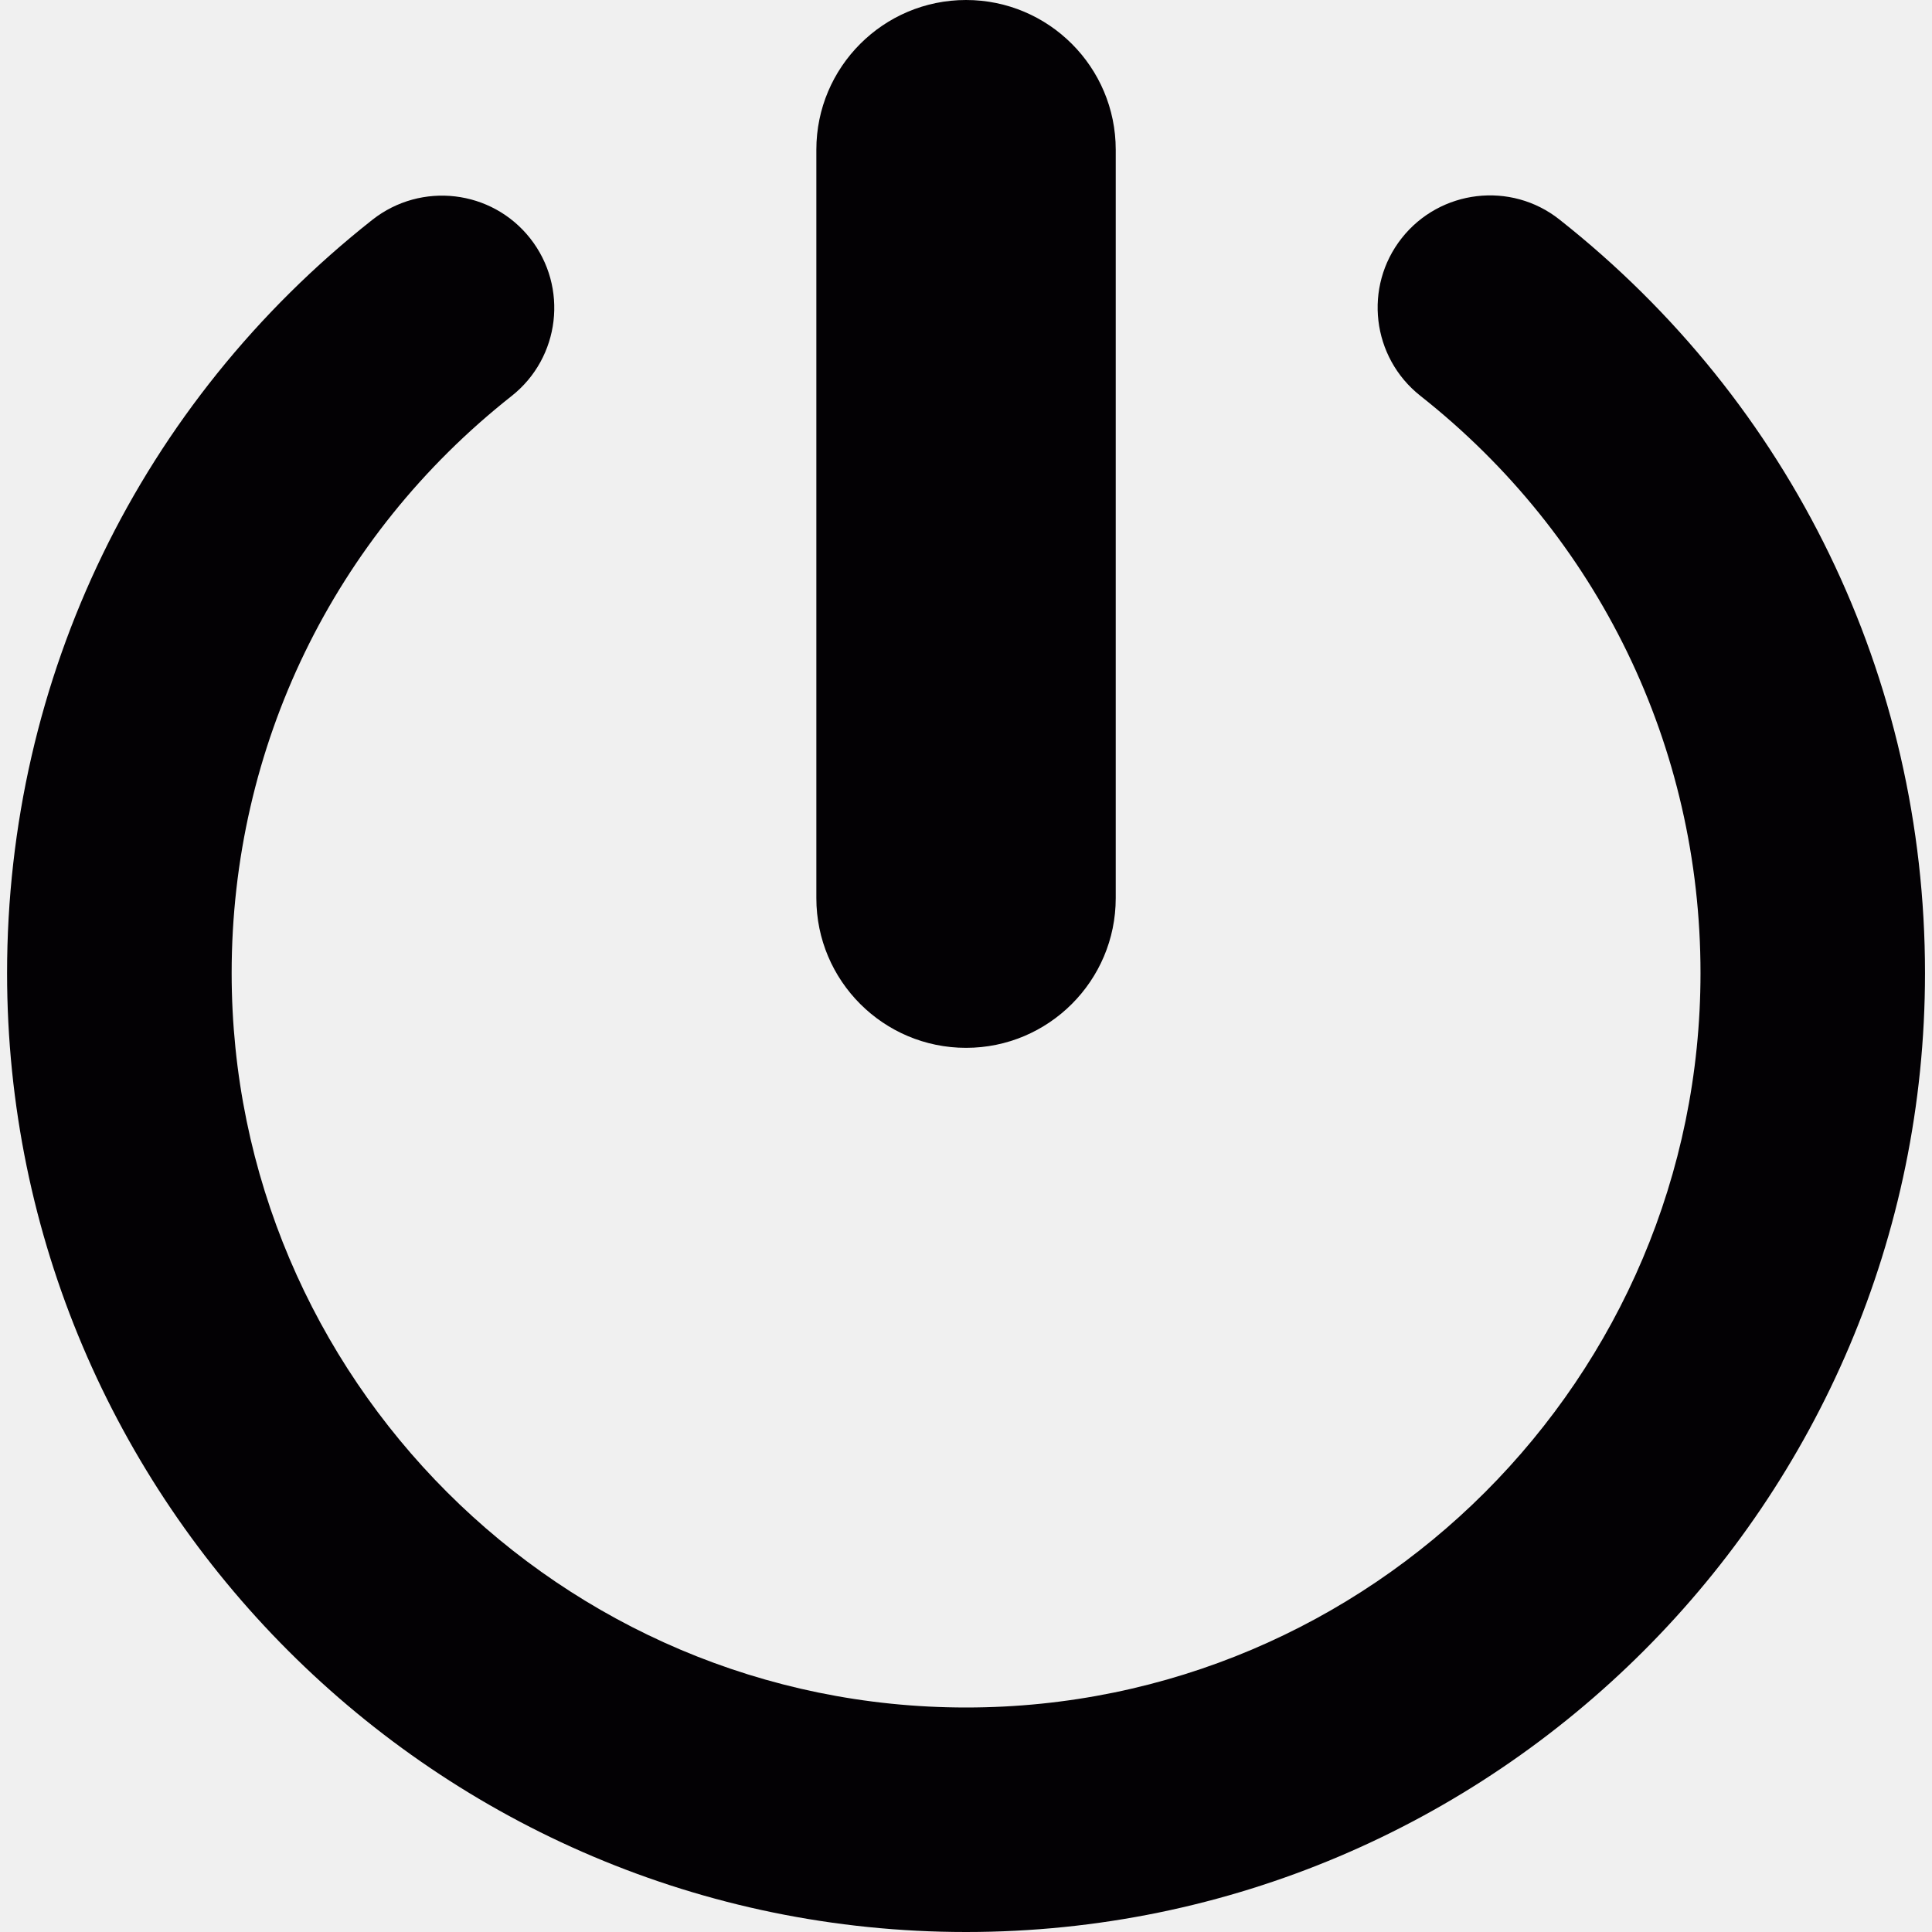
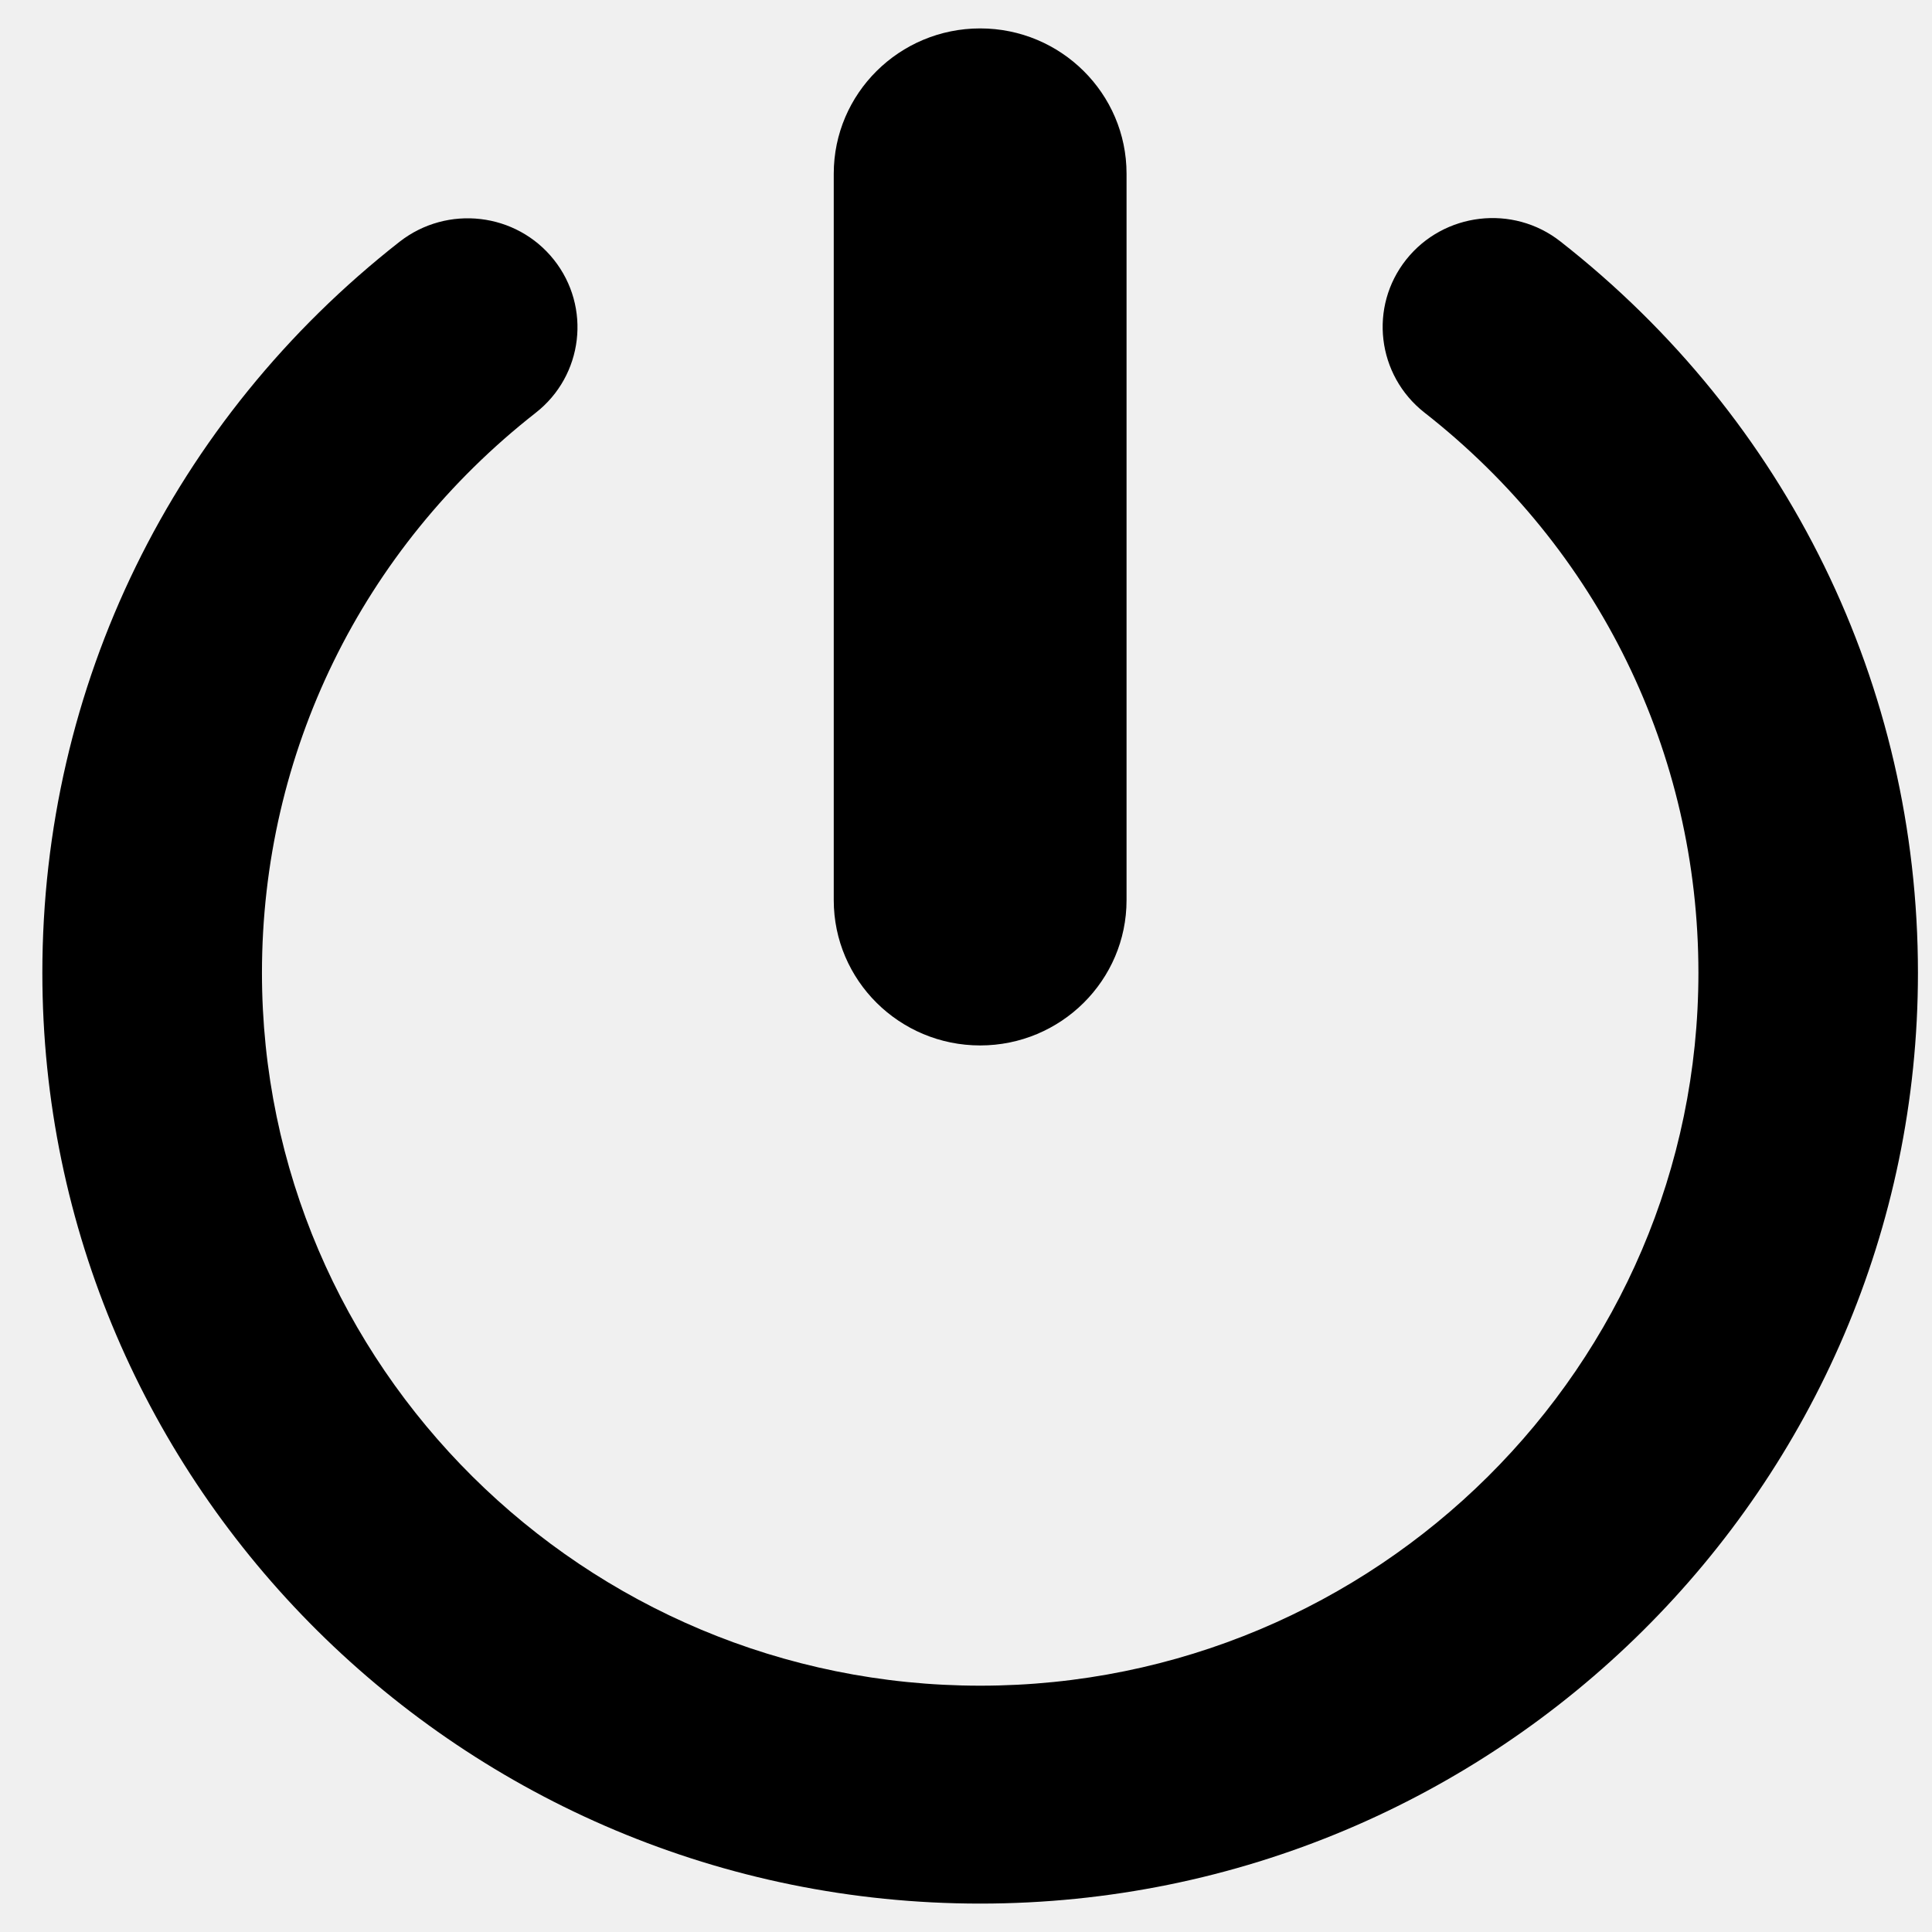
- <svg xmlns="http://www.w3.org/2000/svg" version="1.1" width="512" height="512" x="0" y="0" viewBox="0 0 24.303 24.303" style="enable-background:new 0 0 512 512" xml:space="preserve" class="">
-   <g>
-     <g>
-       <path style="" d="M10.269,11.298V1.883C10.269,0.844,11.113,0,12.152,0s1.883,0.844,1.883,1.883v9.415   c0,1.039-0.844,1.883-1.883,1.883S10.269,12.337,10.269,11.298z M19.616,2.761c-0.61-0.483-1.5-0.377-1.983,0.234   c-0.483,0.612-0.378,1.5,0.234,1.984c2.24,1.767,3.524,4.413,3.524,7.261c0,5.094-4.145,9.239-9.238,9.239   c-5.094,0-9.239-4.145-9.239-9.239c0-2.847,1.283-5.492,3.521-7.258c0.612-0.483,0.717-1.371,0.234-1.984   c-0.483-0.612-1.37-0.716-1.984-0.234C1.764,5.069,0.089,8.523,0.089,12.24c0,6.652,5.412,12.063,12.063,12.063   s12.063-5.412,12.063-12.063C24.215,8.521,22.538,5.067,19.616,2.761z" fill="#030104" data-original="#030104" class="" />
-     </g>
-     <g>
- </g>
-     <g>
- </g>
-     <g>
- </g>
-     <g>
- </g>
-     <g>
- </g>
-     <g>
- </g>
-     <g>
- </g>
-     <g>
- </g>
-     <g>
- </g>
-     <g>
- </g>
-     <g>
- </g>
-     <g>
- </g>
-     <g>
- </g>
-     <g>
- </g>
-     <g>
- </g>
+ <svg xmlns="http://www.w3.org/2000/svg" width="51" height="51" viewBox="0 0 51 51" fill="none">
+   <g clip-path="url(#clip0_1193_557)">
+     <path d="M22.009 23.762V4.585C22.009 2.469 23.741 0.75 25.874 0.75C28.006 0.75 29.738 2.469 29.738 4.585V23.762C29.738 25.878 28.006 27.597 25.874 27.597C23.741 27.597 22.009 25.878 22.009 23.762ZM41.191 6.374C39.939 5.39 38.113 5.606 37.122 6.85C36.13 8.097 36.346 9.905 37.602 10.891C42.199 14.49 44.834 19.88 44.834 25.68C44.834 36.056 36.328 44.498 25.876 44.498C15.422 44.498 6.915 36.056 6.915 25.68C6.915 19.881 9.548 14.494 14.141 10.897C15.397 9.914 15.613 8.105 14.621 6.856C13.63 5.61 11.81 5.398 10.55 6.38C4.555 11.075 1.118 18.11 1.118 25.68C1.118 39.229 12.224 50.25 25.874 50.25C39.523 50.25 50.629 39.227 50.629 25.68C50.629 18.105 47.188 11.07 41.191 6.374Z" fill="black" />
  </g>
+   <defs>
+     <clipPath id="clip0_1193_557">
+       <rect width="49.875" height="49.5" fill="white" transform="translate(0.935059 0.75)" />
+     </clipPath>
+   </defs>
</svg>
